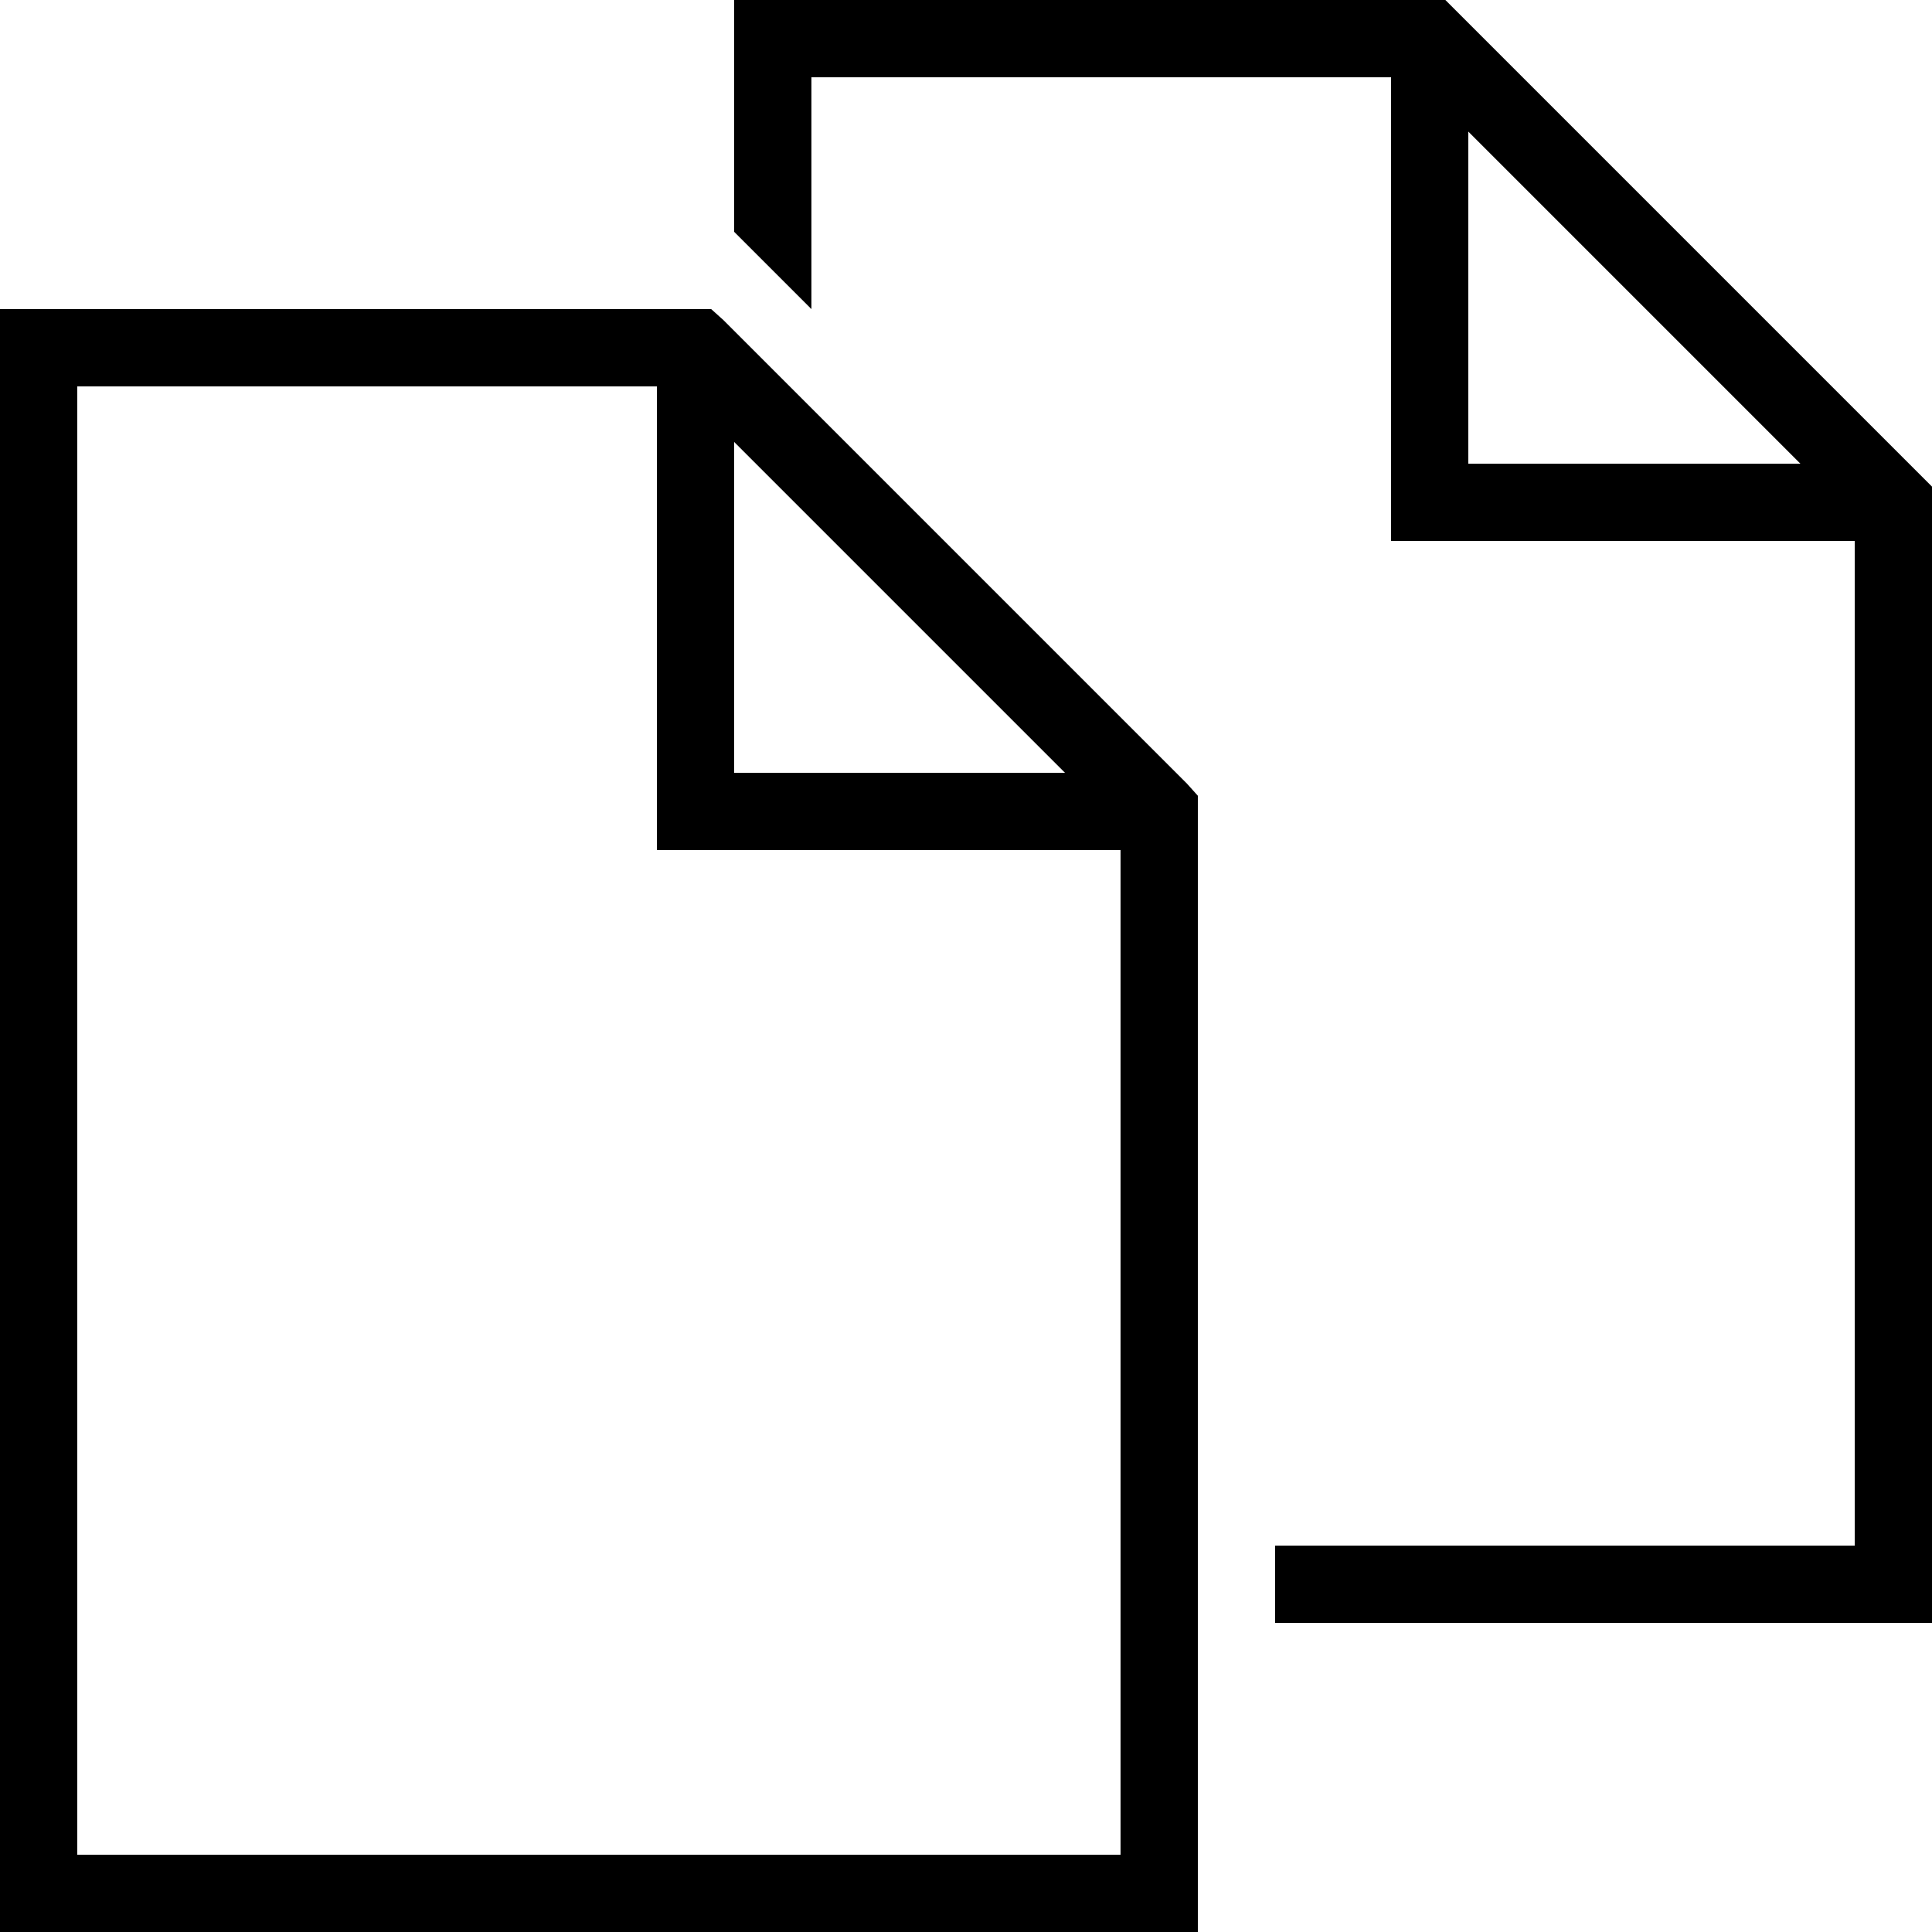
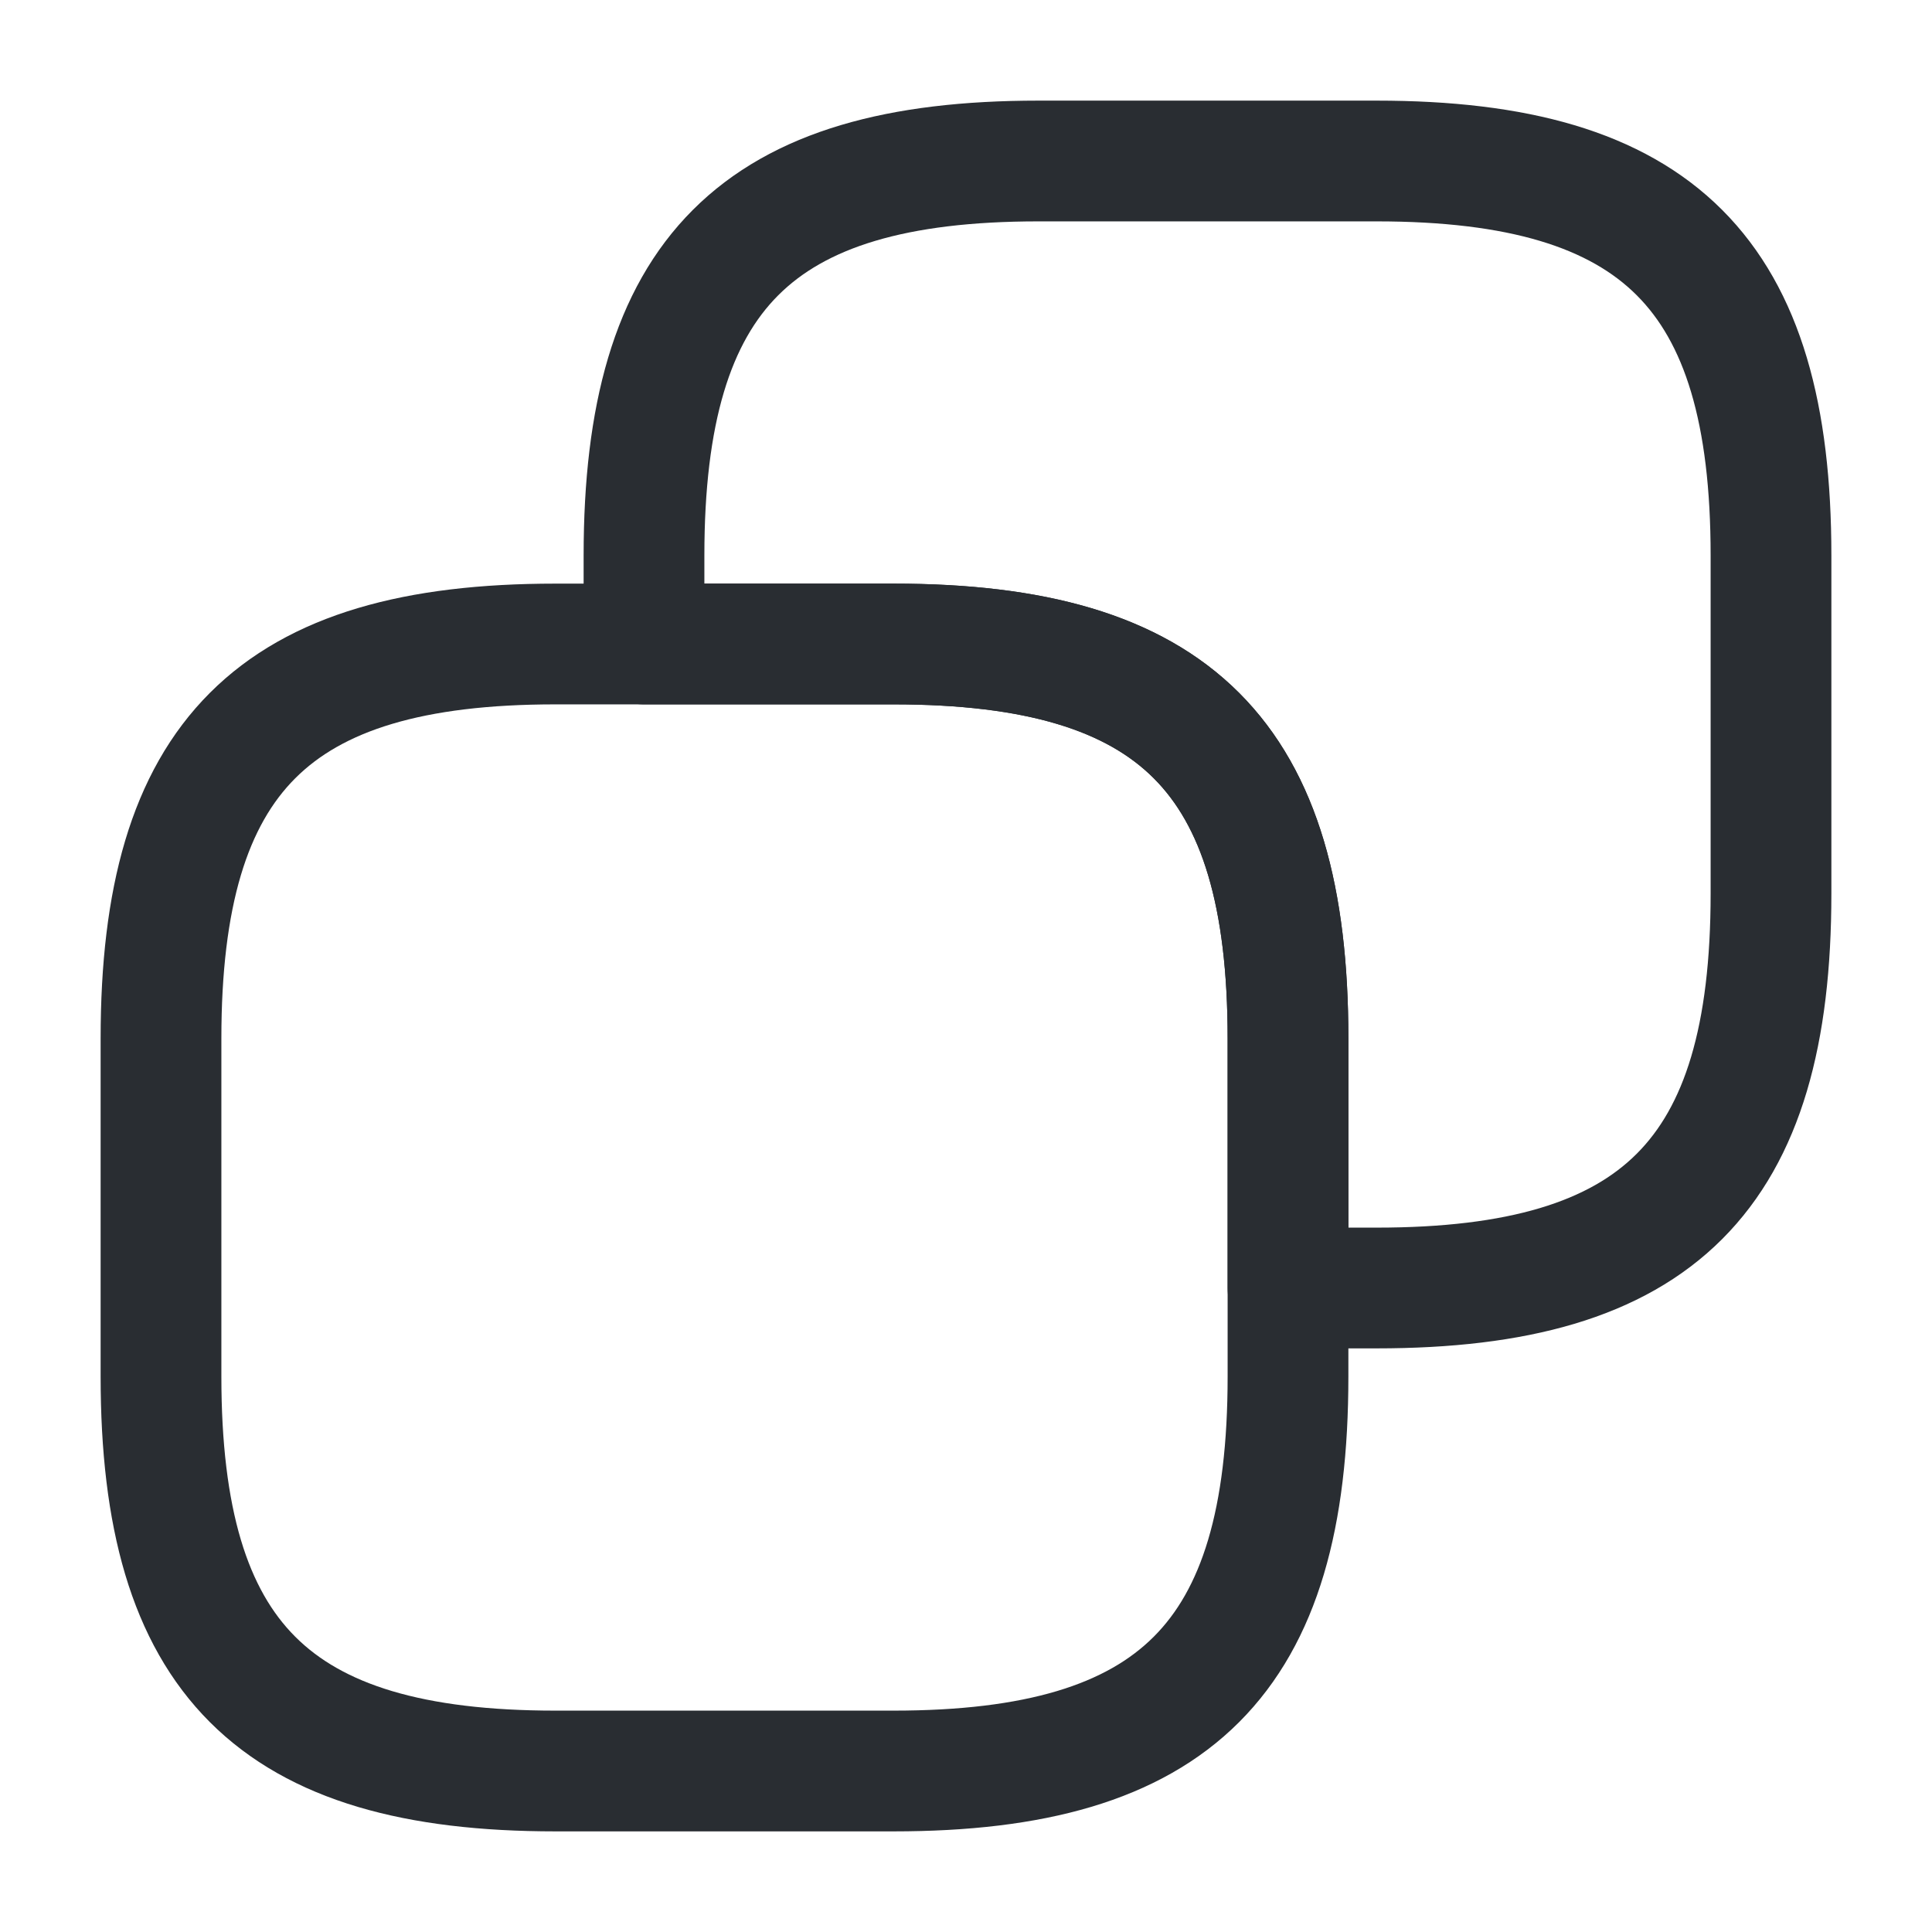
- <svg xmlns="http://www.w3.org/2000/svg" viewBox="0 0 50 50" width="50px" height="50px">
-   <path d="M 19 0 L 19 6 L 21 8 L 21 2 L 36 2 L 36 14 L 48 14 L 48 40 L 33 40 L 33 42 L 50 42 L 50 12.594 L 37.406 0 Z M 38 3.406 L 46.594 12 L 38 12 Z M 0 8 L 0 50 L 31 50 L 31 20.594 L 30.719 20.281 L 18.719 8.281 L 18.406 8 Z M 2 10 L 17 10 L 17 22 L 29 22 L 29 48 L 2 48 Z M 19 11.438 L 27.562 20 L 19 20 Z" />
+ <svg xmlns="http://www.w3.org/2000/svg" width="24" height="24" viewBox="0 0 24 24" fill="none">
+   <path d="M16 12.9V17.1C16 20.6 14.6 22 11.1 22H6.9C3.4 22 2 20.6 2 17.1V12.9C2 9.4 3.4 8 6.9 8H11.1C14.6 8 16 9.4 16 12.9Z" stroke="#292D32" stroke-width="1.5" stroke-linecap="round" stroke-linejoin="round" />
+   <path d="M22 6.9V11.1C22 14.6 20.6 16 17.1 16H16V12.9C16 9.4 14.6 8 11.1 8H8V6.9C8 3.4 9.4 2 12.9 2H17.1C20.6 2 22 3.4 22 6.9Z" stroke="#292D32" stroke-width="1.5" stroke-linecap="round" stroke-linejoin="round" />
</svg>
